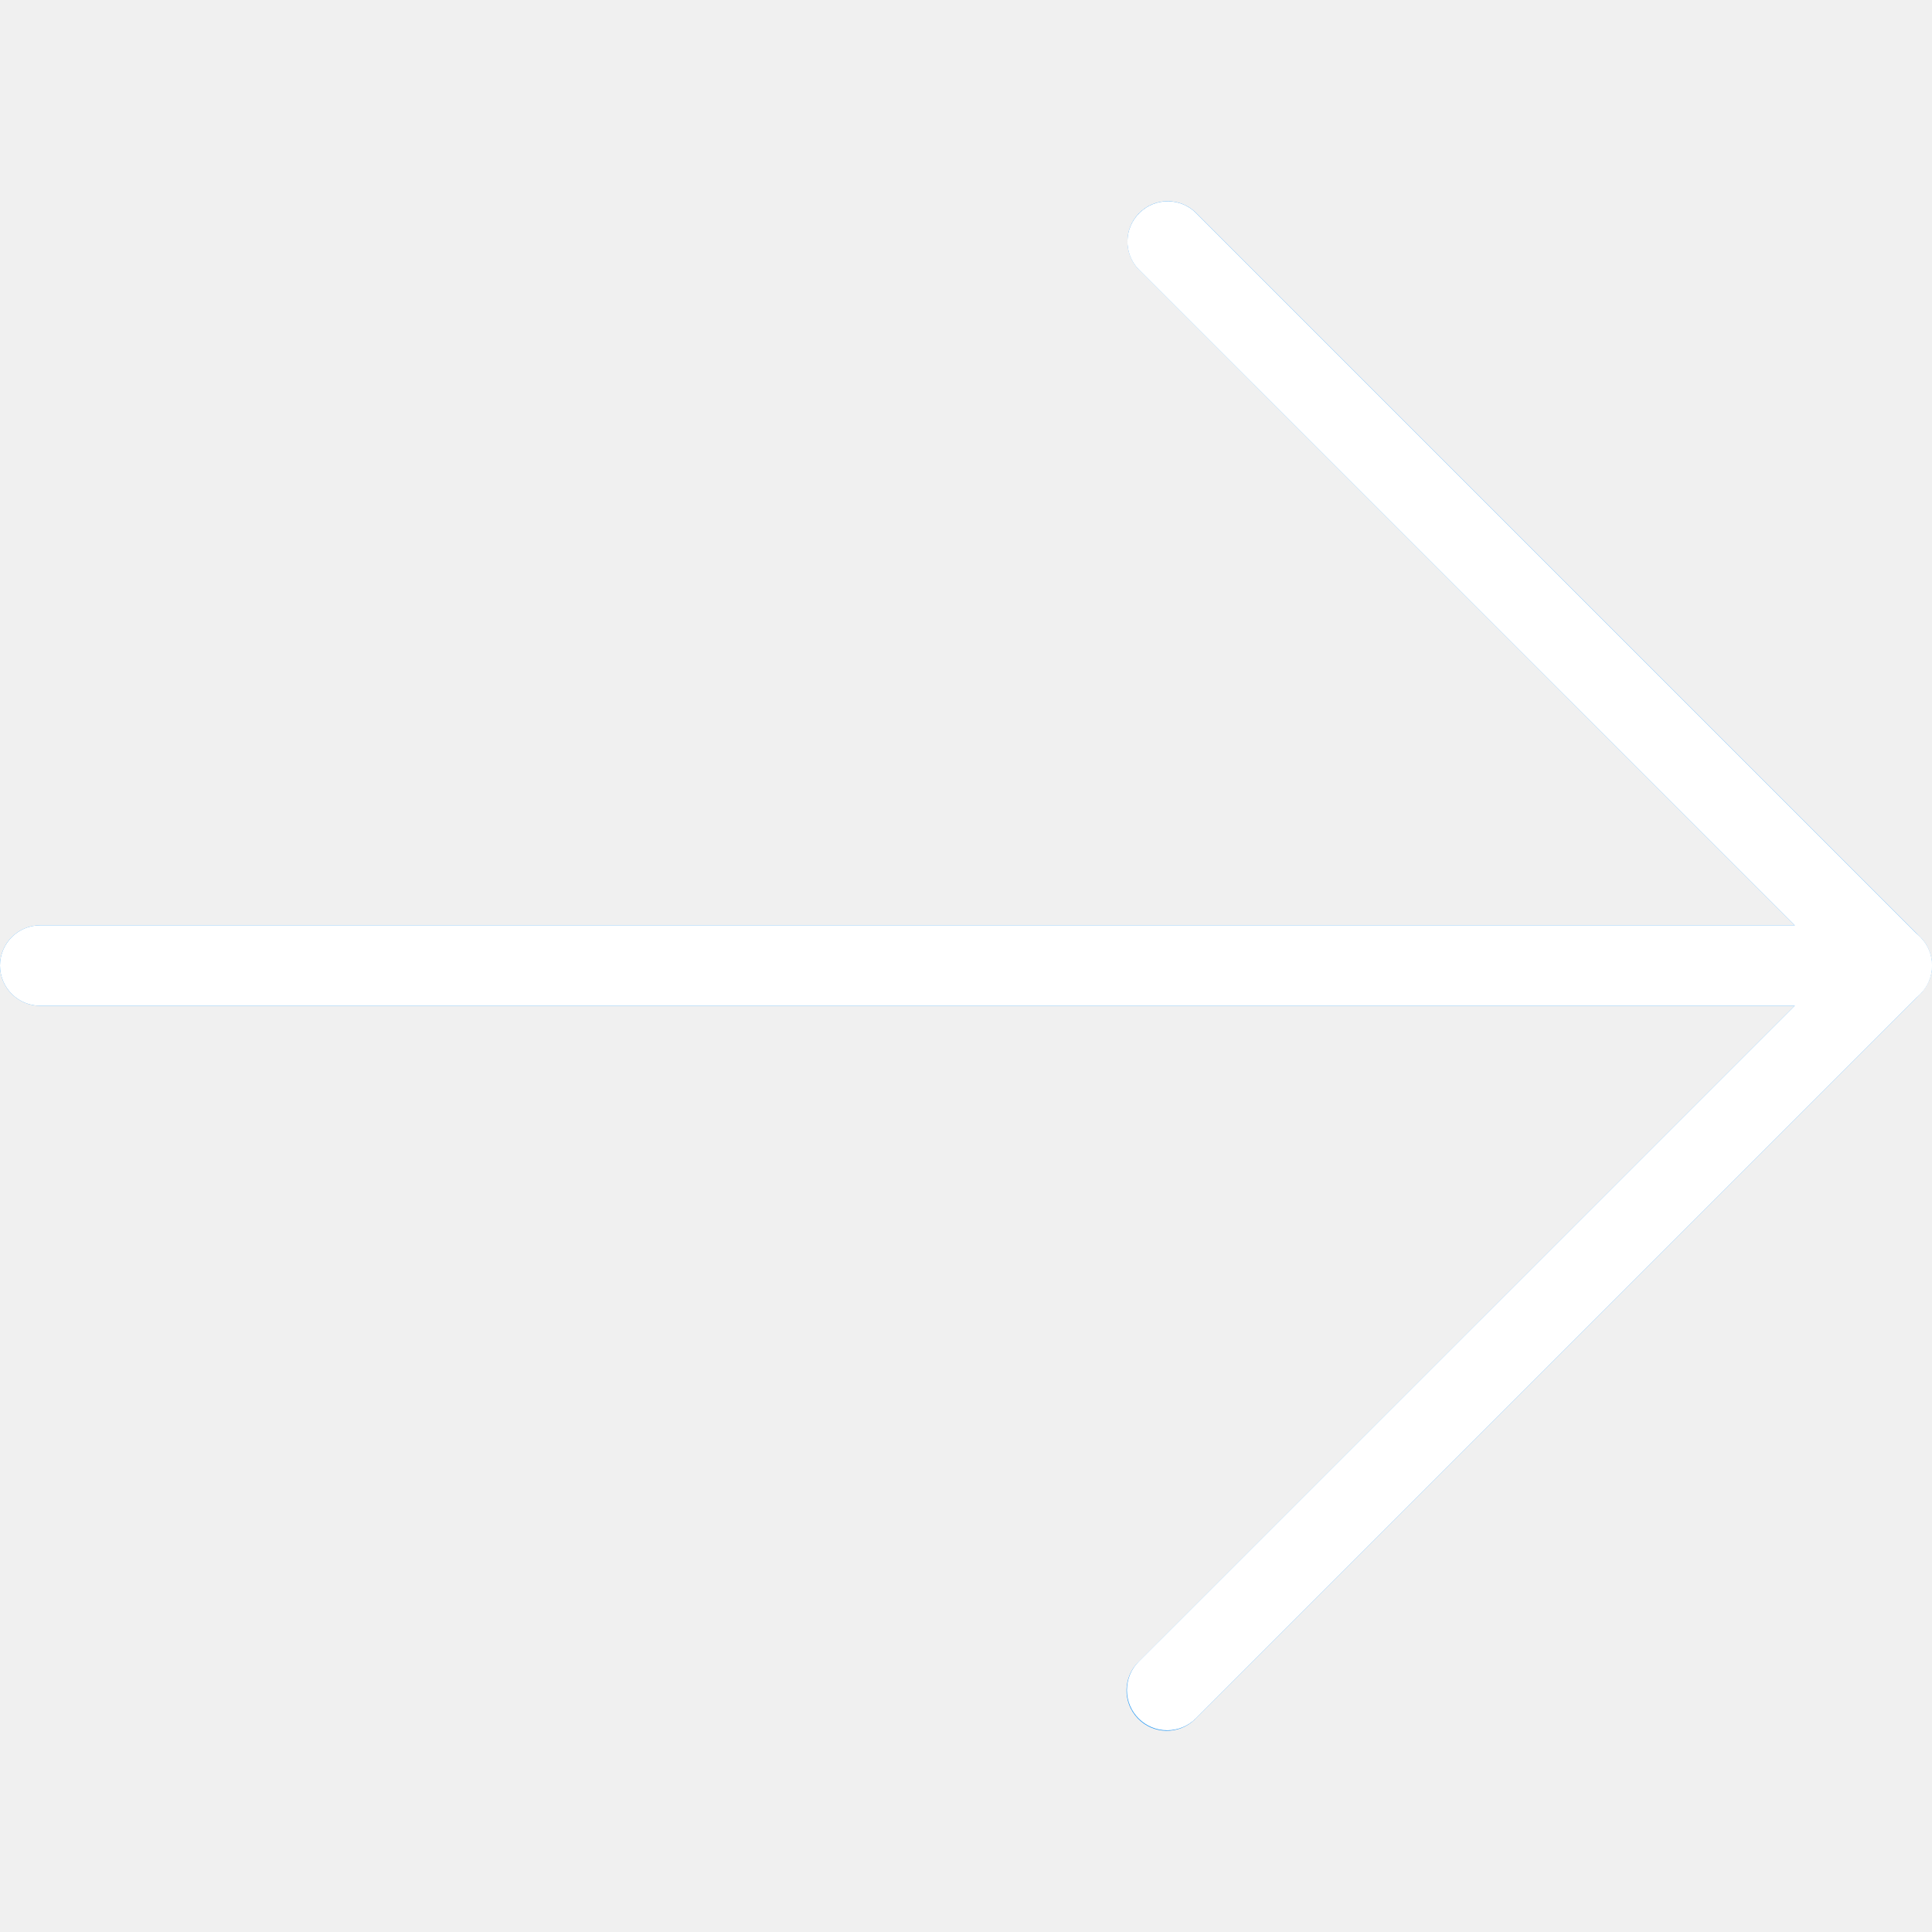
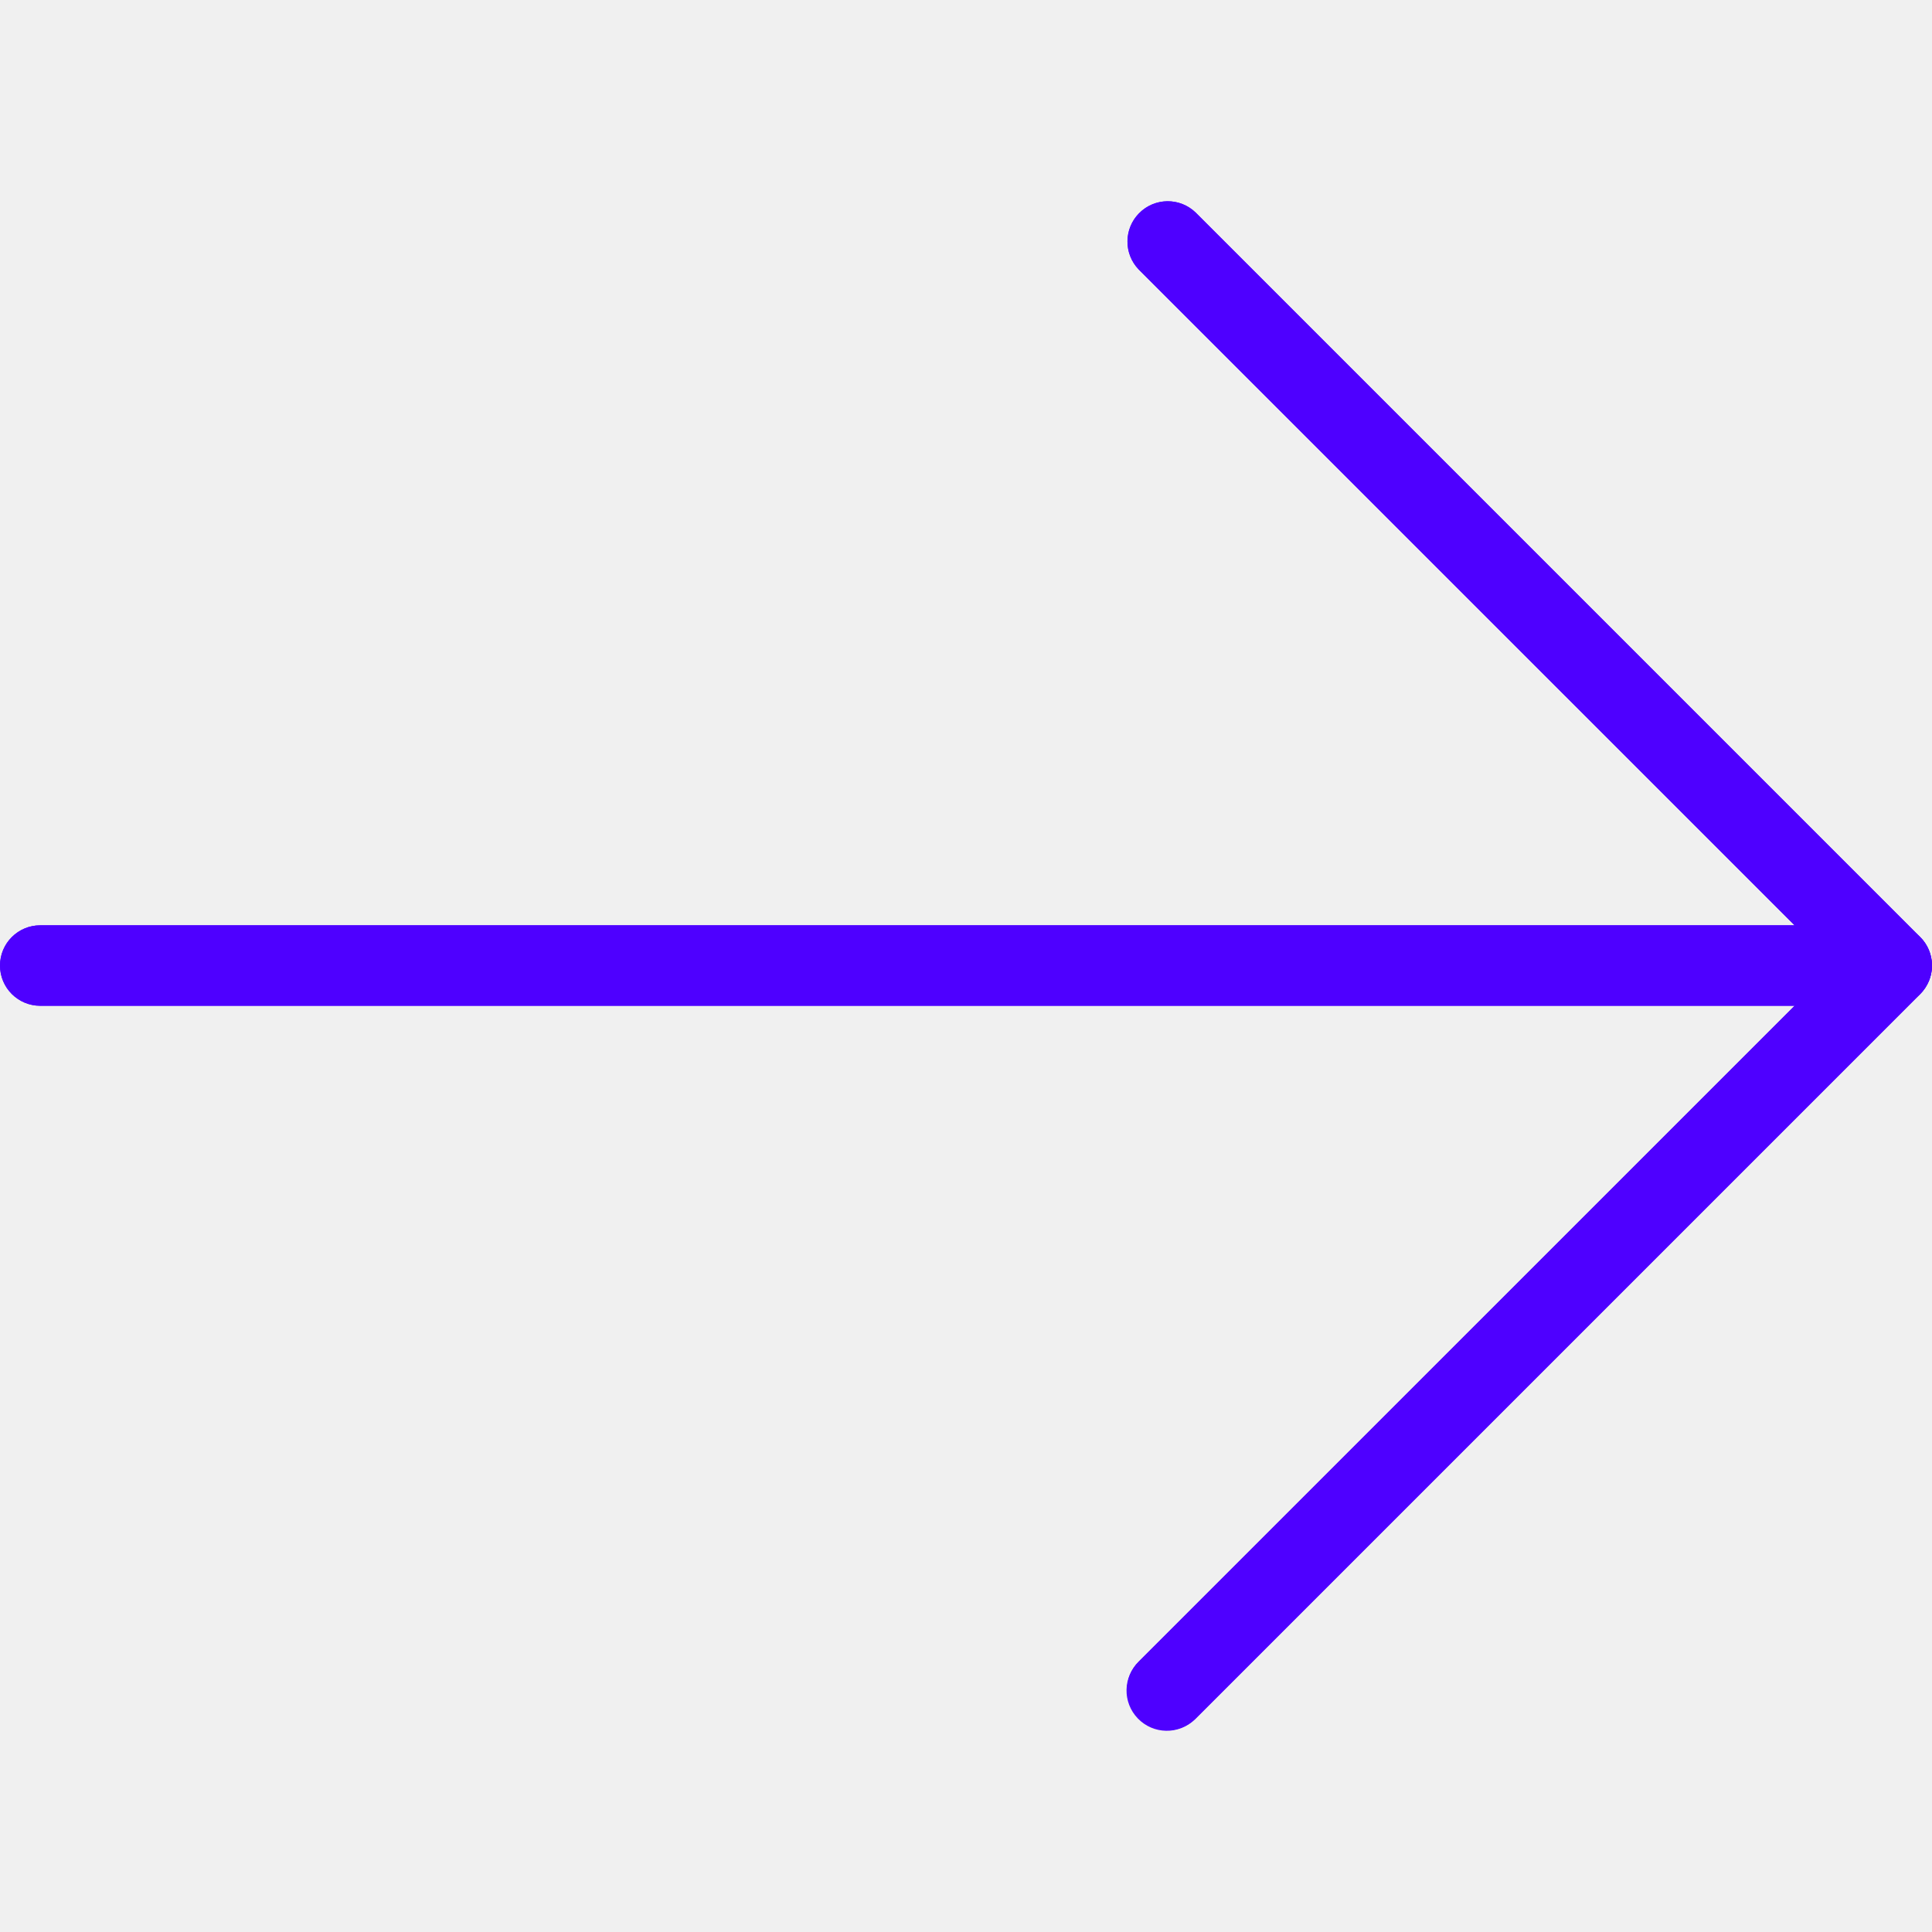
- <svg xmlns="http://www.w3.org/2000/svg" width="17" height="17" viewBox="0 0 17 17" fill="none">
-   <g clip-path="url(#clip0)">
-     <path d="M16.973 8.631C17.028 8.499 16.997 8.346 16.896 8.245L10.521 1.87C10.38 1.734 10.156 1.738 10.02 1.879C9.888 2.016 9.888 2.234 10.02 2.371L15.791 8.142L0.354 8.142C0.159 8.142 0 8.3 0 8.496C0 8.692 0.159 8.85 0.354 8.85L15.791 8.85L10.021 14.62C9.88 14.756 9.876 14.98 10.012 15.121C10.148 15.262 10.372 15.266 10.513 15.13C10.516 15.127 10.519 15.124 10.522 15.121L16.897 8.746C16.929 8.713 16.955 8.674 16.973 8.631Z" fill="#2196F3" />
-     <path d="M10.271 15.225C10.075 15.226 9.916 15.067 9.916 14.872C9.916 14.777 9.953 14.687 10.02 14.62L16.145 8.496L10.02 2.372C9.884 2.231 9.888 2.007 10.029 1.871C10.166 1.738 10.384 1.738 10.521 1.871L16.896 8.246C17.034 8.384 17.034 8.608 16.896 8.747L10.521 15.122C10.454 15.188 10.365 15.225 10.271 15.225Z" fill="white" />
-     <path d="M16.646 8.85L0.354 8.85C0.159 8.85 0 8.692 0 8.496C0 8.3 0.159 8.142 0.354 8.142L16.646 8.142C16.841 8.142 17 8.3 17 8.496C17 8.692 16.841 8.85 16.646 8.85Z" fill="white" />
+ <svg xmlns="http://www.w3.org/2000/svg" width="17" height="17" viewBox="0 0 17 17" fill="none" version="1.1" id="svg15">
+   <g clip-path="url(#clip0)" id="g8" style="fill:#4e00ff;fill-opacity:1">
+     <path d="M16.973 8.631C17.028 8.499 16.997 8.346 16.896 8.245L10.521 1.87C10.38 1.734 10.156 1.738 10.02 1.879C9.888 2.016 9.888 2.234 10.02 2.371L15.791 8.142L0.354 8.142C0.159 8.142 0 8.3 0 8.496C0 8.692 0.159 8.85 0.354 8.85L15.791 8.85L10.021 14.62C9.88 14.756 9.876 14.98 10.012 15.121C10.148 15.262 10.372 15.266 10.513 15.13C10.516 15.127 10.519 15.124 10.522 15.121L16.897 8.746C16.929 8.713 16.955 8.674 16.973 8.631Z" fill="#2196F3" id="path2" style="fill:#4e00ff;fill-opacity:1" />
+     <path d="M10.271 15.225C10.075 15.226 9.916 15.067 9.916 14.872C9.916 14.777 9.953 14.687 10.02 14.62L16.145 8.496L10.02 2.372C9.884 2.231 9.888 2.007 10.029 1.871C10.166 1.738 10.384 1.738 10.521 1.871L16.896 8.246C17.034 8.384 17.034 8.608 16.896 8.747L10.521 15.122C10.454 15.188 10.365 15.225 10.271 15.225Z" fill="white" id="path4" style="fill:#4e00ff;fill-opacity:1" />
+     <path d="M16.646 8.85L0.354 8.85C0.159 8.85 0 8.692 0 8.496C0 8.3 0.159 8.142 0.354 8.142L16.646 8.142C16.841 8.142 17 8.3 17 8.496C17 8.692 16.841 8.85 16.646 8.85Z" fill="white" id="path6" style="fill:#4e00ff;fill-opacity:1" />
  </g>
-   <defs>
+   <defs id="defs13">
    <clipPath id="clip0">
-       <rect width="17" height="17" fill="white" />
+       <rect width="17" height="17" fill="white" id="rect10" />
    </clipPath>
  </defs>
</svg>
